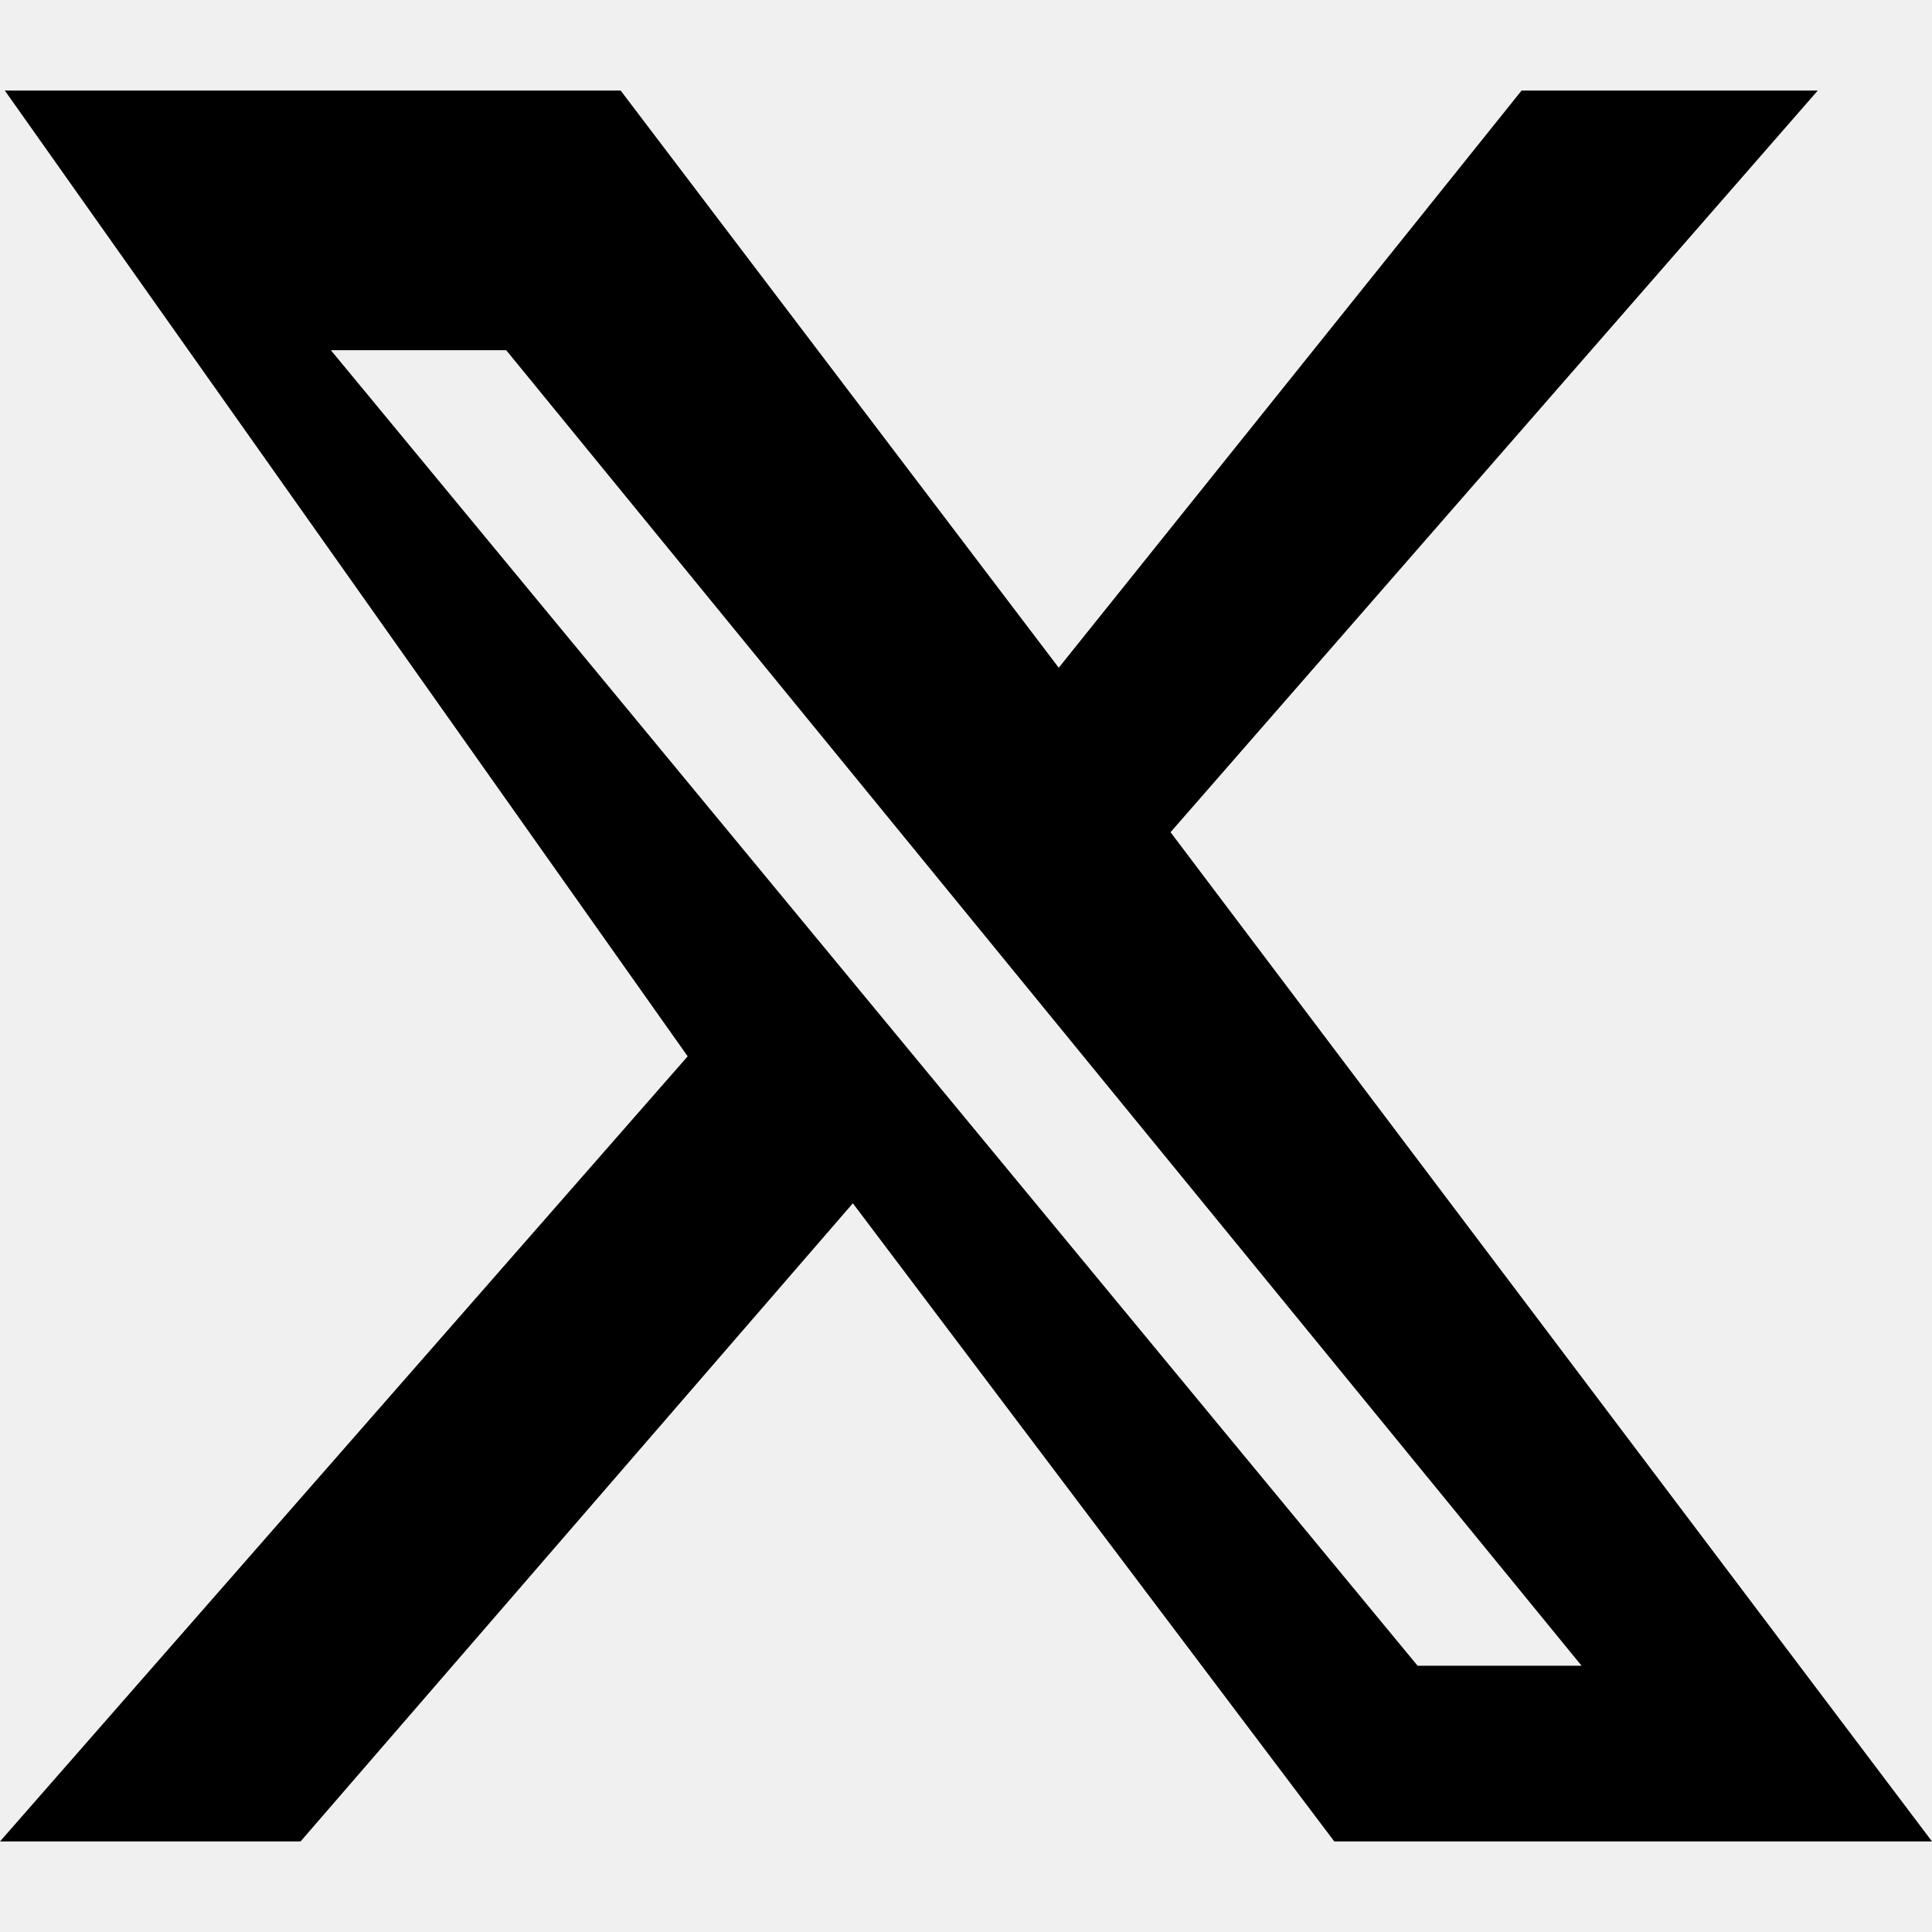
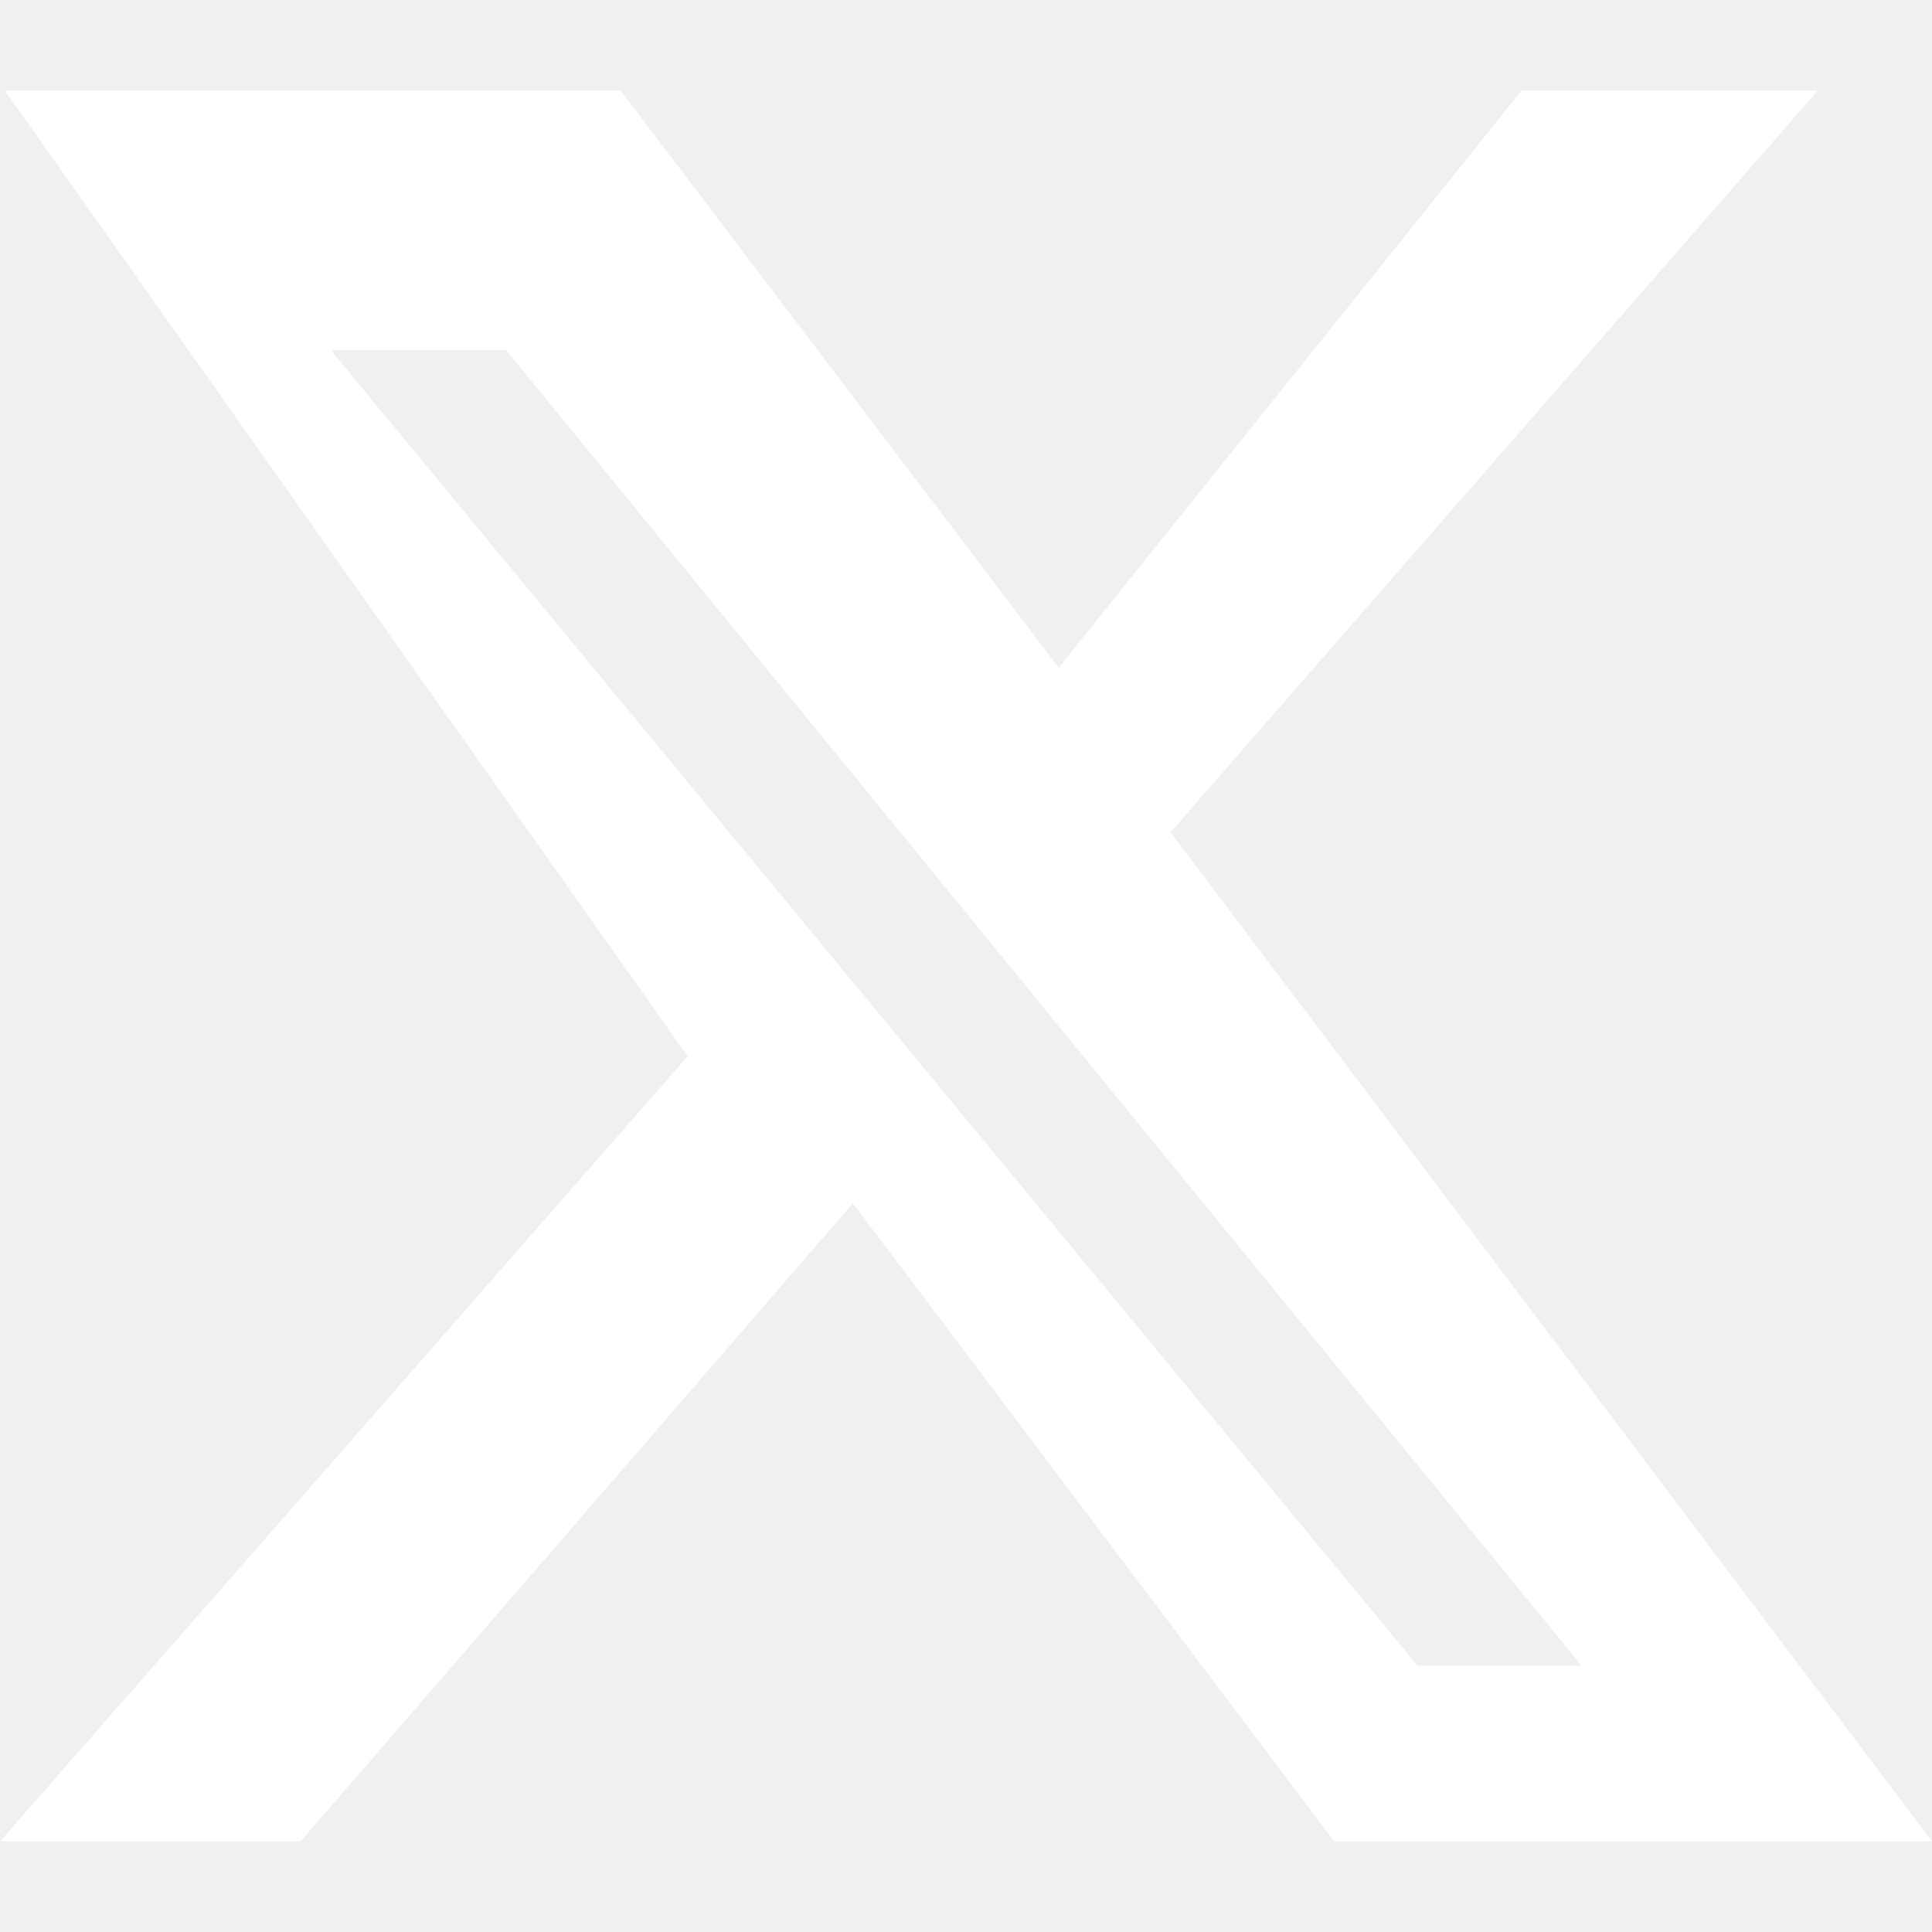
<svg xmlns="http://www.w3.org/2000/svg" width="16" height="16" viewBox="0 0 16 16" fill="none">
-   <path d="M12.6.75h2.454l-5.36 6.142L16 15.25H11.05L7.063 9.965l-4.574 5.285H0L5.695 8.748.04.75h5.1l3.628 4.78L12.601.75Zm-.86 13.045h1.358L4.192 2.9H2.74l9 10.895Z" fill="currentColor" />
+   <path d="M12.6.75h2.454l-5.36 6.142L16 15.25H11.05L7.063 9.965l-4.574 5.285H0L5.695 8.748.04.75h5.1l3.628 4.78L12.601.75Zm-.86 13.045h1.358L4.192 2.9H2.74l9 10.895Z" fill="white" />
</svg>
